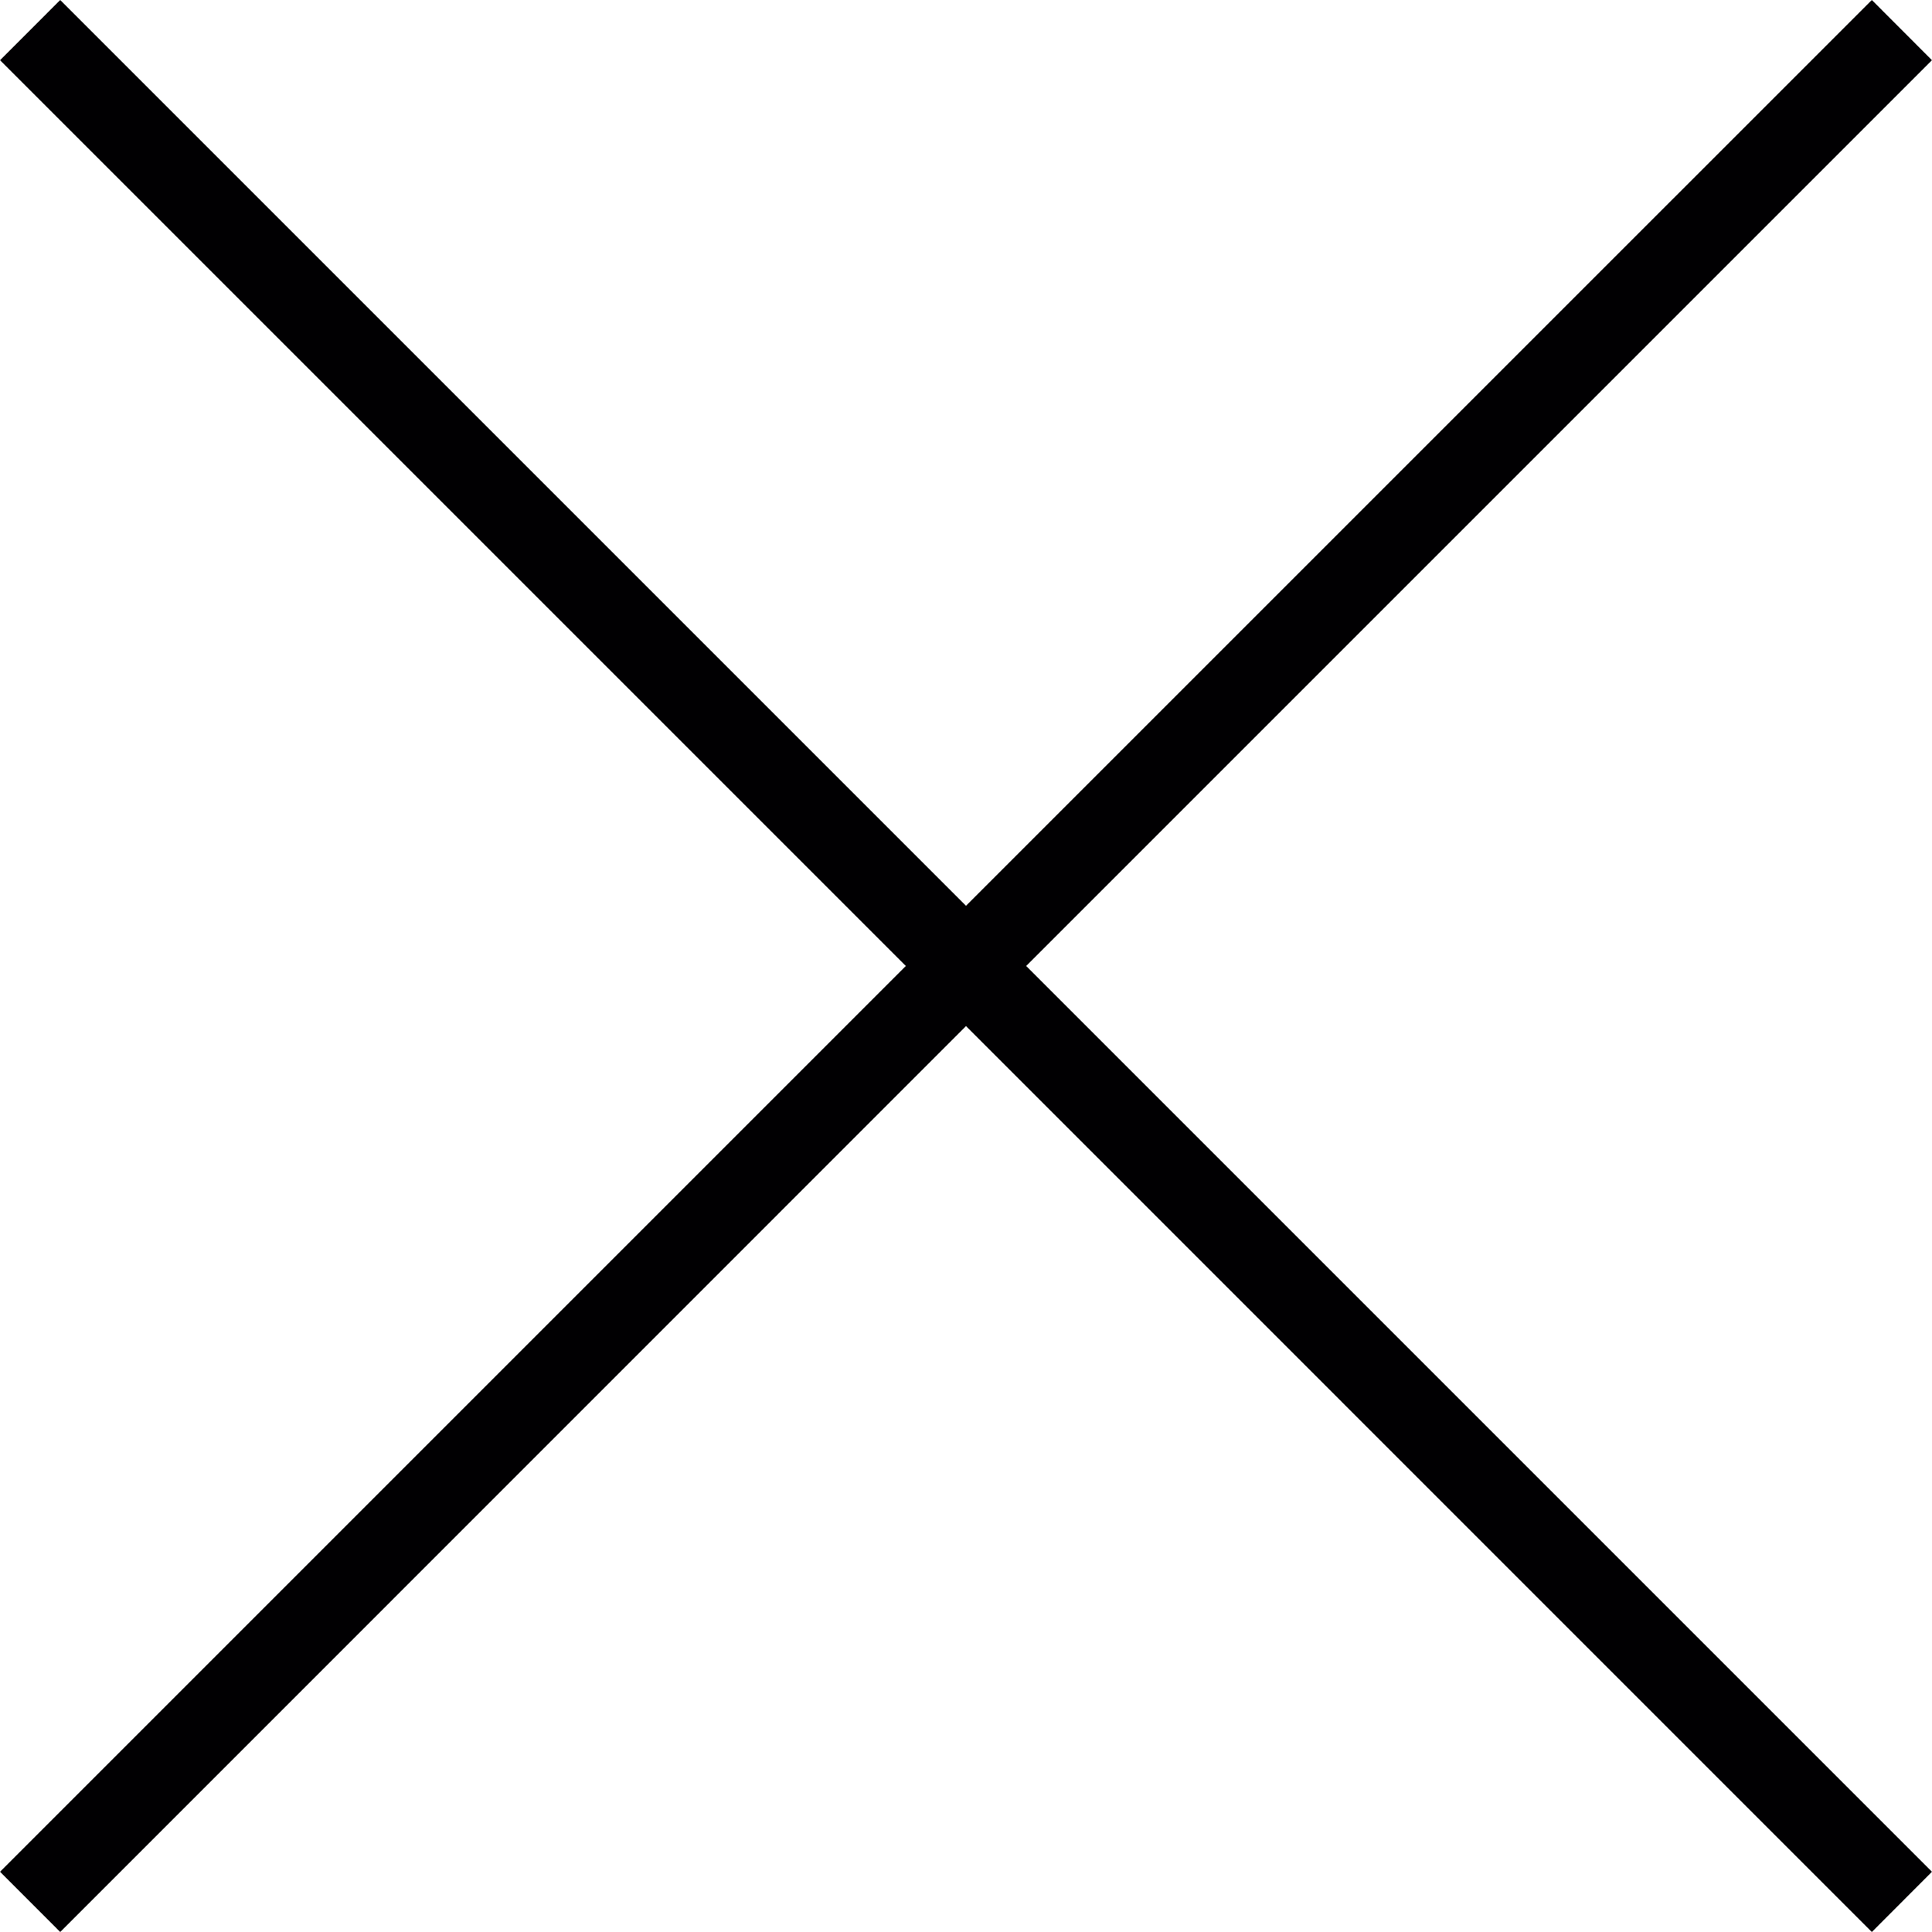
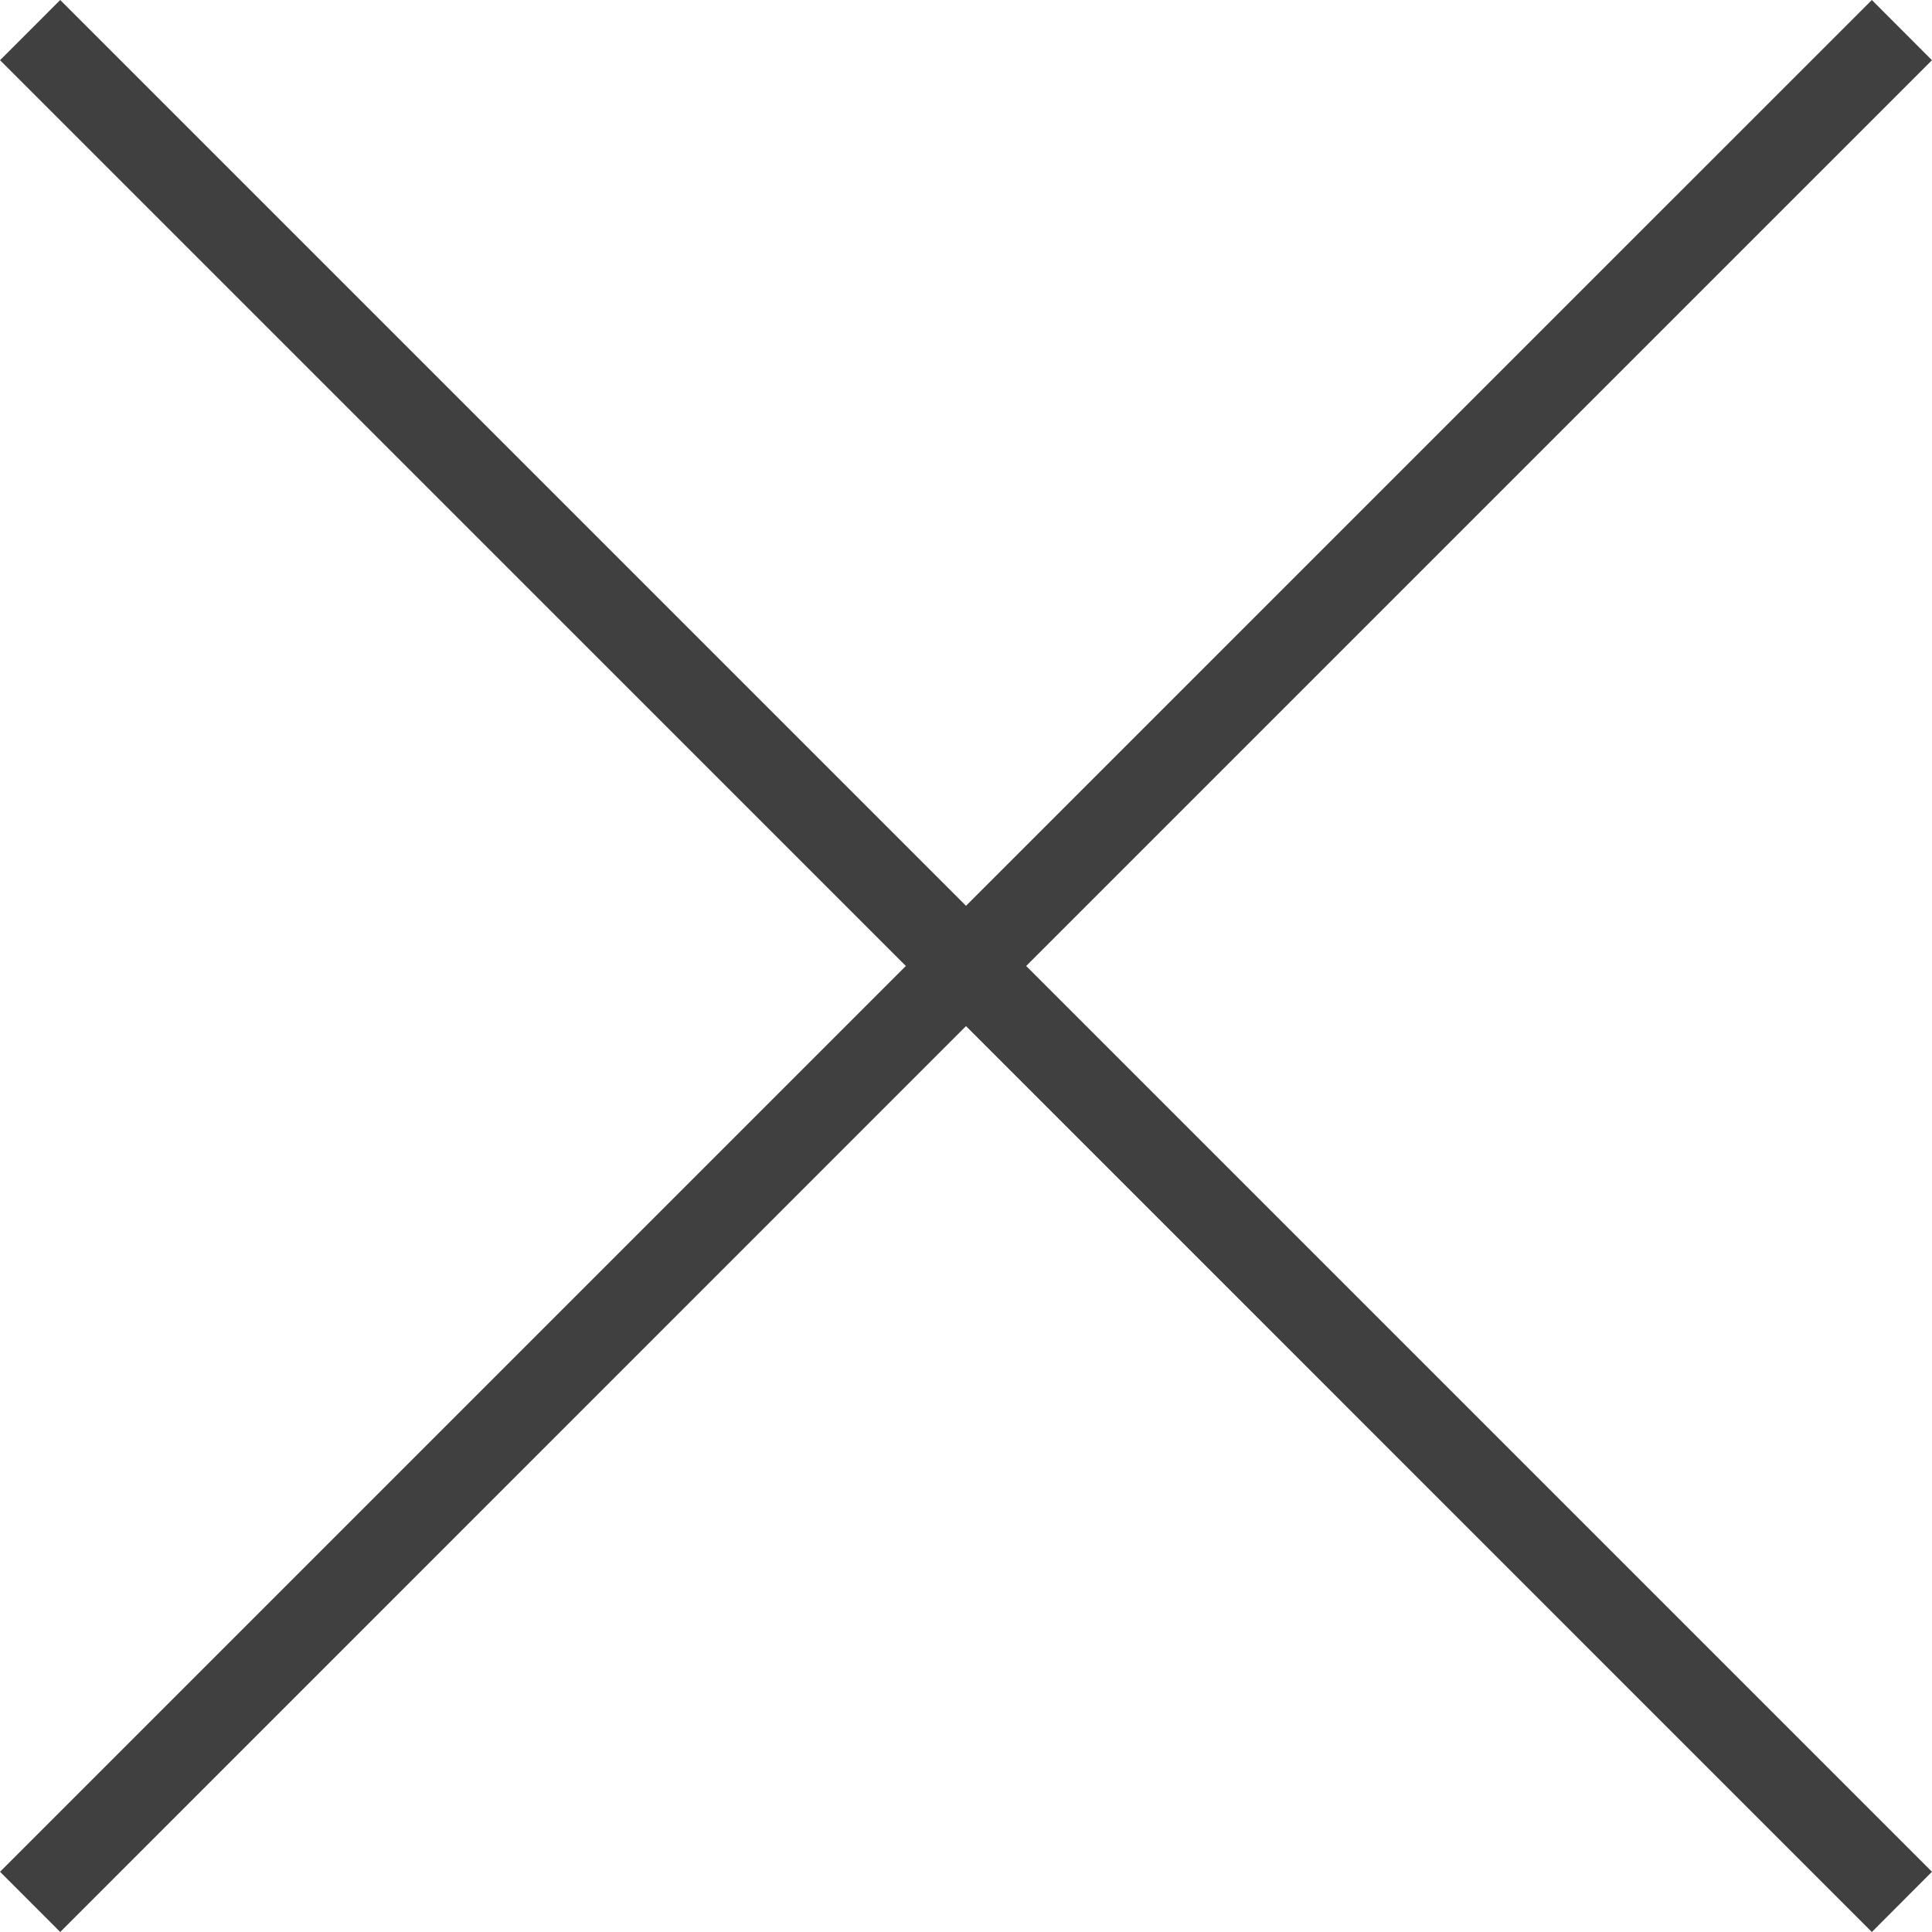
<svg xmlns="http://www.w3.org/2000/svg" version="1.1" id="Capa_1" x="0px" y="0px" viewBox="0 0 224.512 224.512" style="enable-background:new 0 0 224.512 224.512;" xml:space="preserve">
  <g>
-     <polygon style="fill:#010002;" points="224.507,6.997 217.521,0 112.256,105.258 6.998,0 0.005,6.997 105.263,112.254    0.005,217.512 6.998,224.512 112.256,119.24 217.521,224.512 224.507,217.512 119.249,112.254  " data-old_color="#03007A" />
+     <polygon style="fill:#404040" points="224.507,6.997 217.521,0 112.256,105.258 6.998,0 0.005,6.997 105.263,112.254   0.005,217.512 6.998,224.512 112.256,119.24 217.521,224.512 224.507,217.512 119.249,112.254  " data-old_color="#FF" />
  </g>
  <g>
</g>
  <g>
</g>
  <g>
</g>
  <g>
</g>
  <g>
</g>
  <g>
</g>
  <g>
</g>
  <g>
</g>
  <g>
</g>
  <g>
</g>
  <g>
</g>
  <g>
</g>
  <g>
</g>
  <g>
</g>
  <g>
</g>
</svg>
